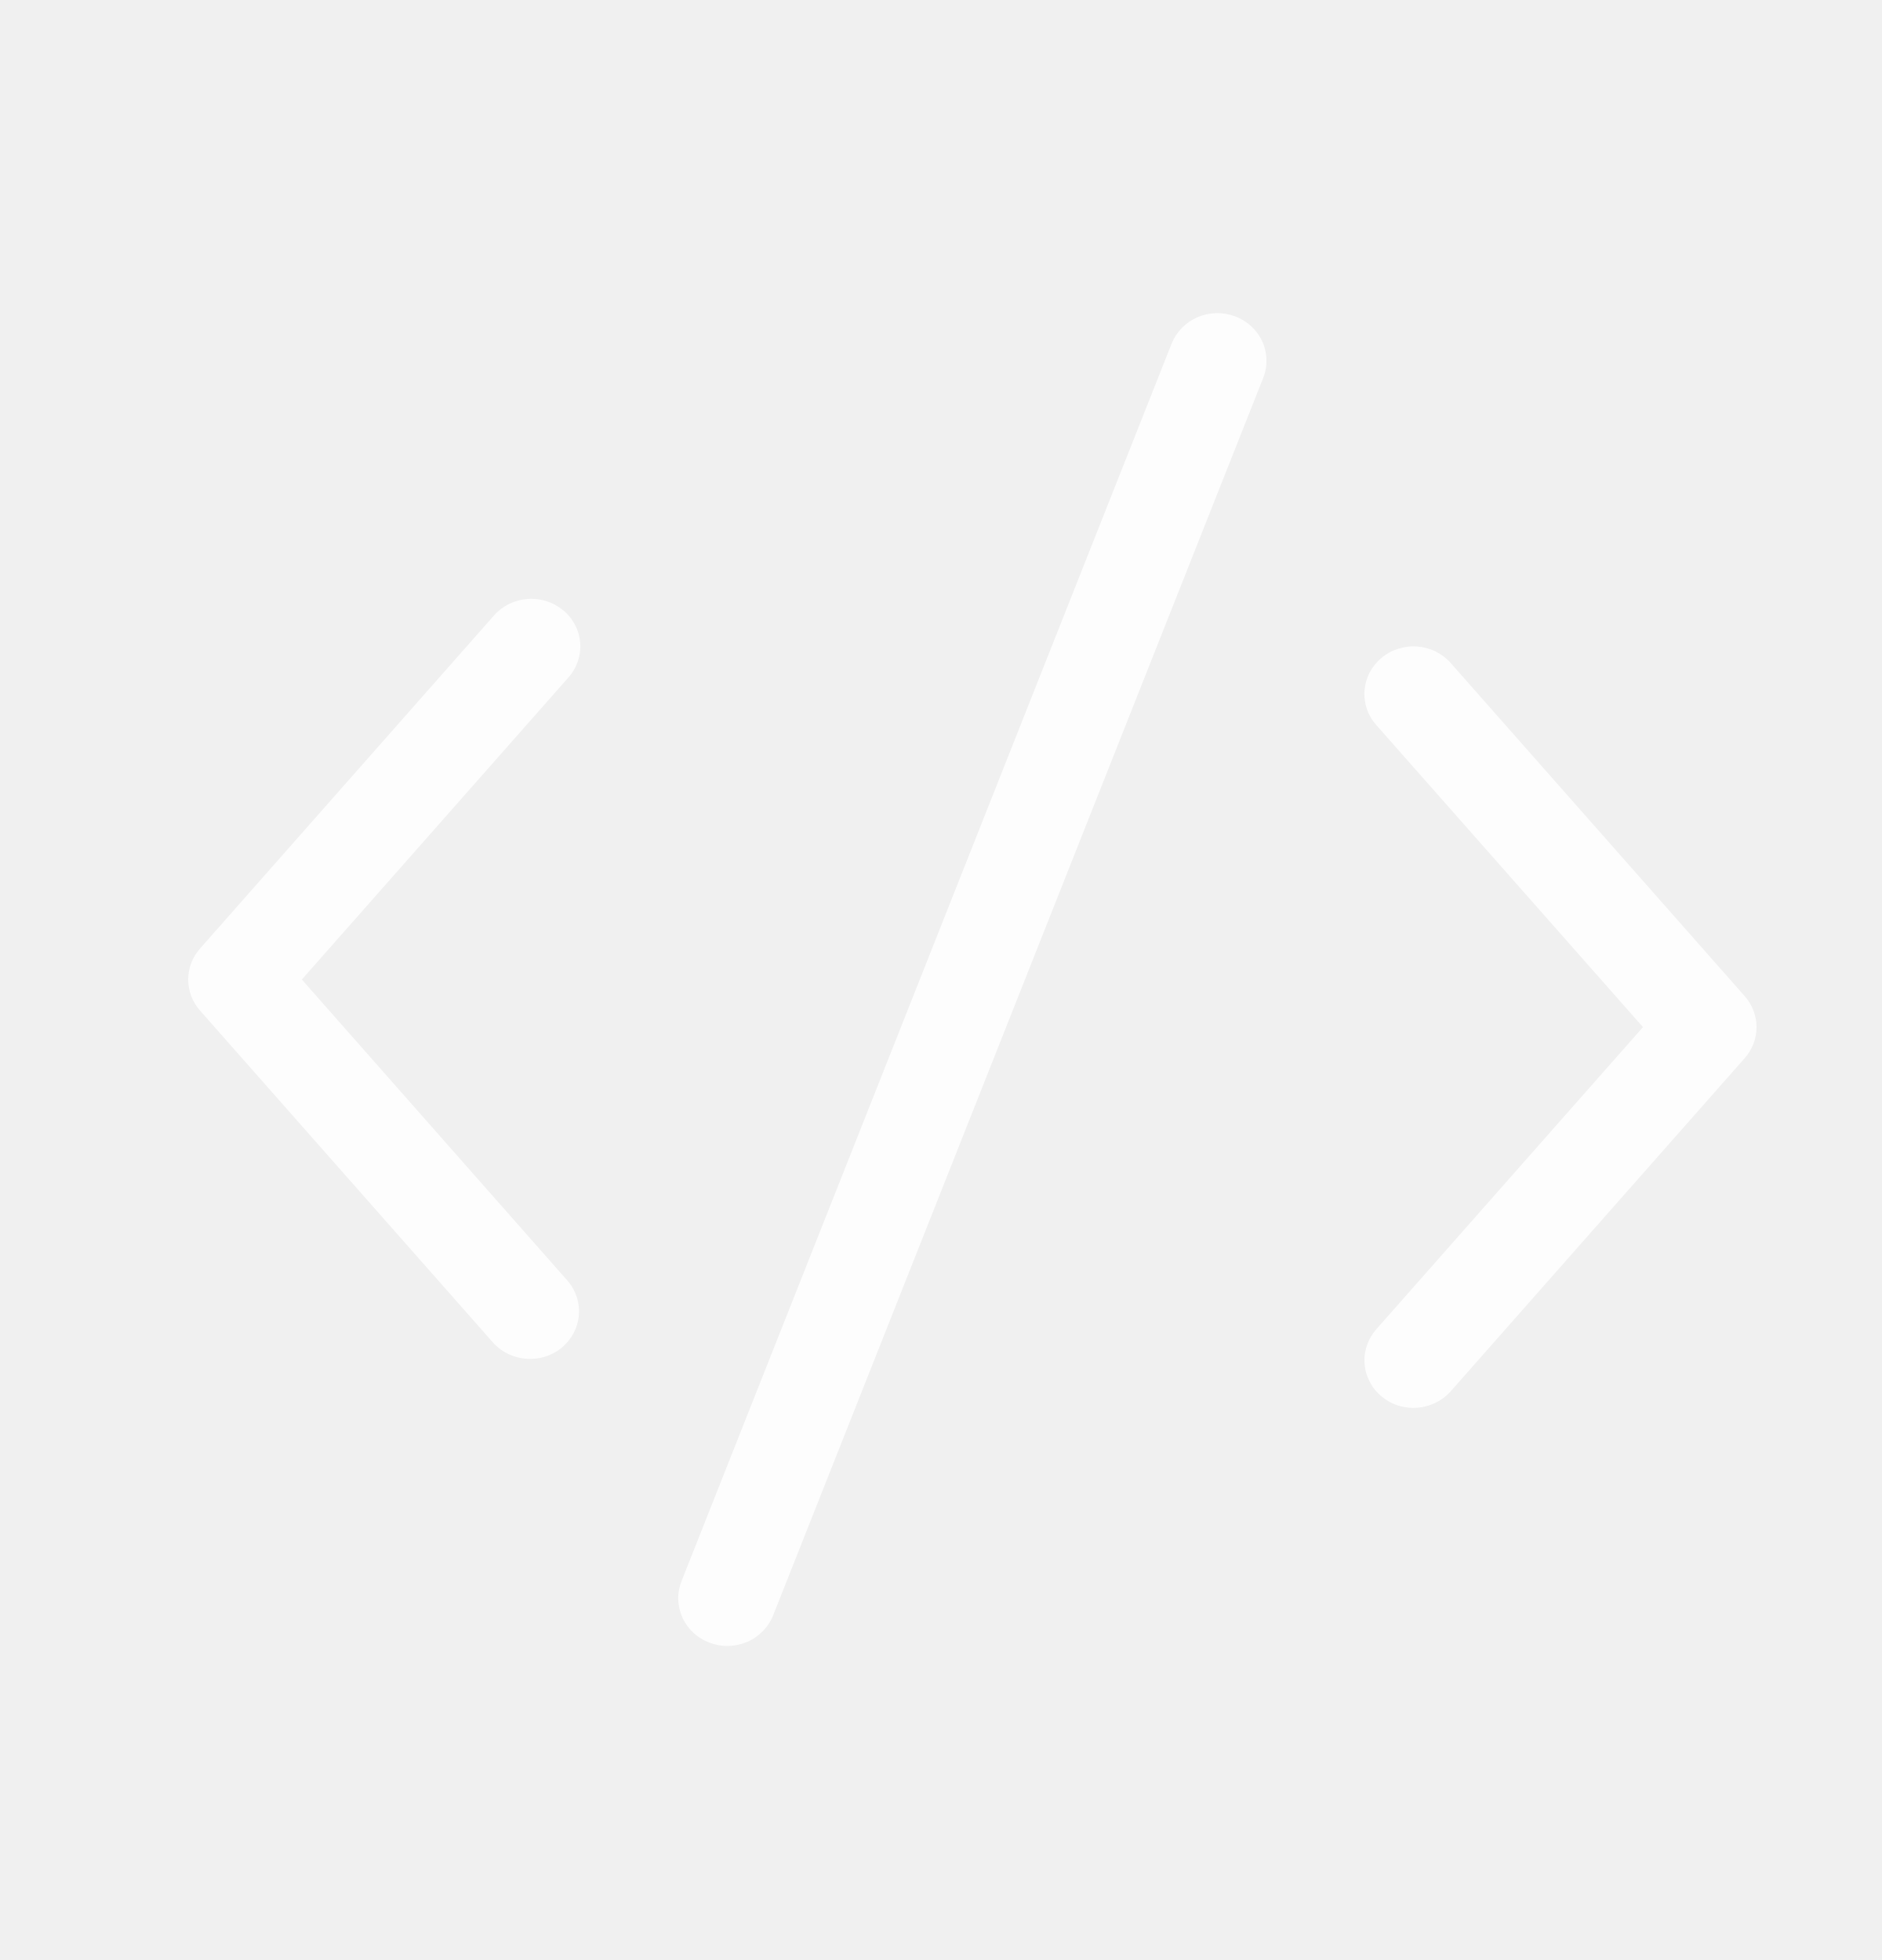
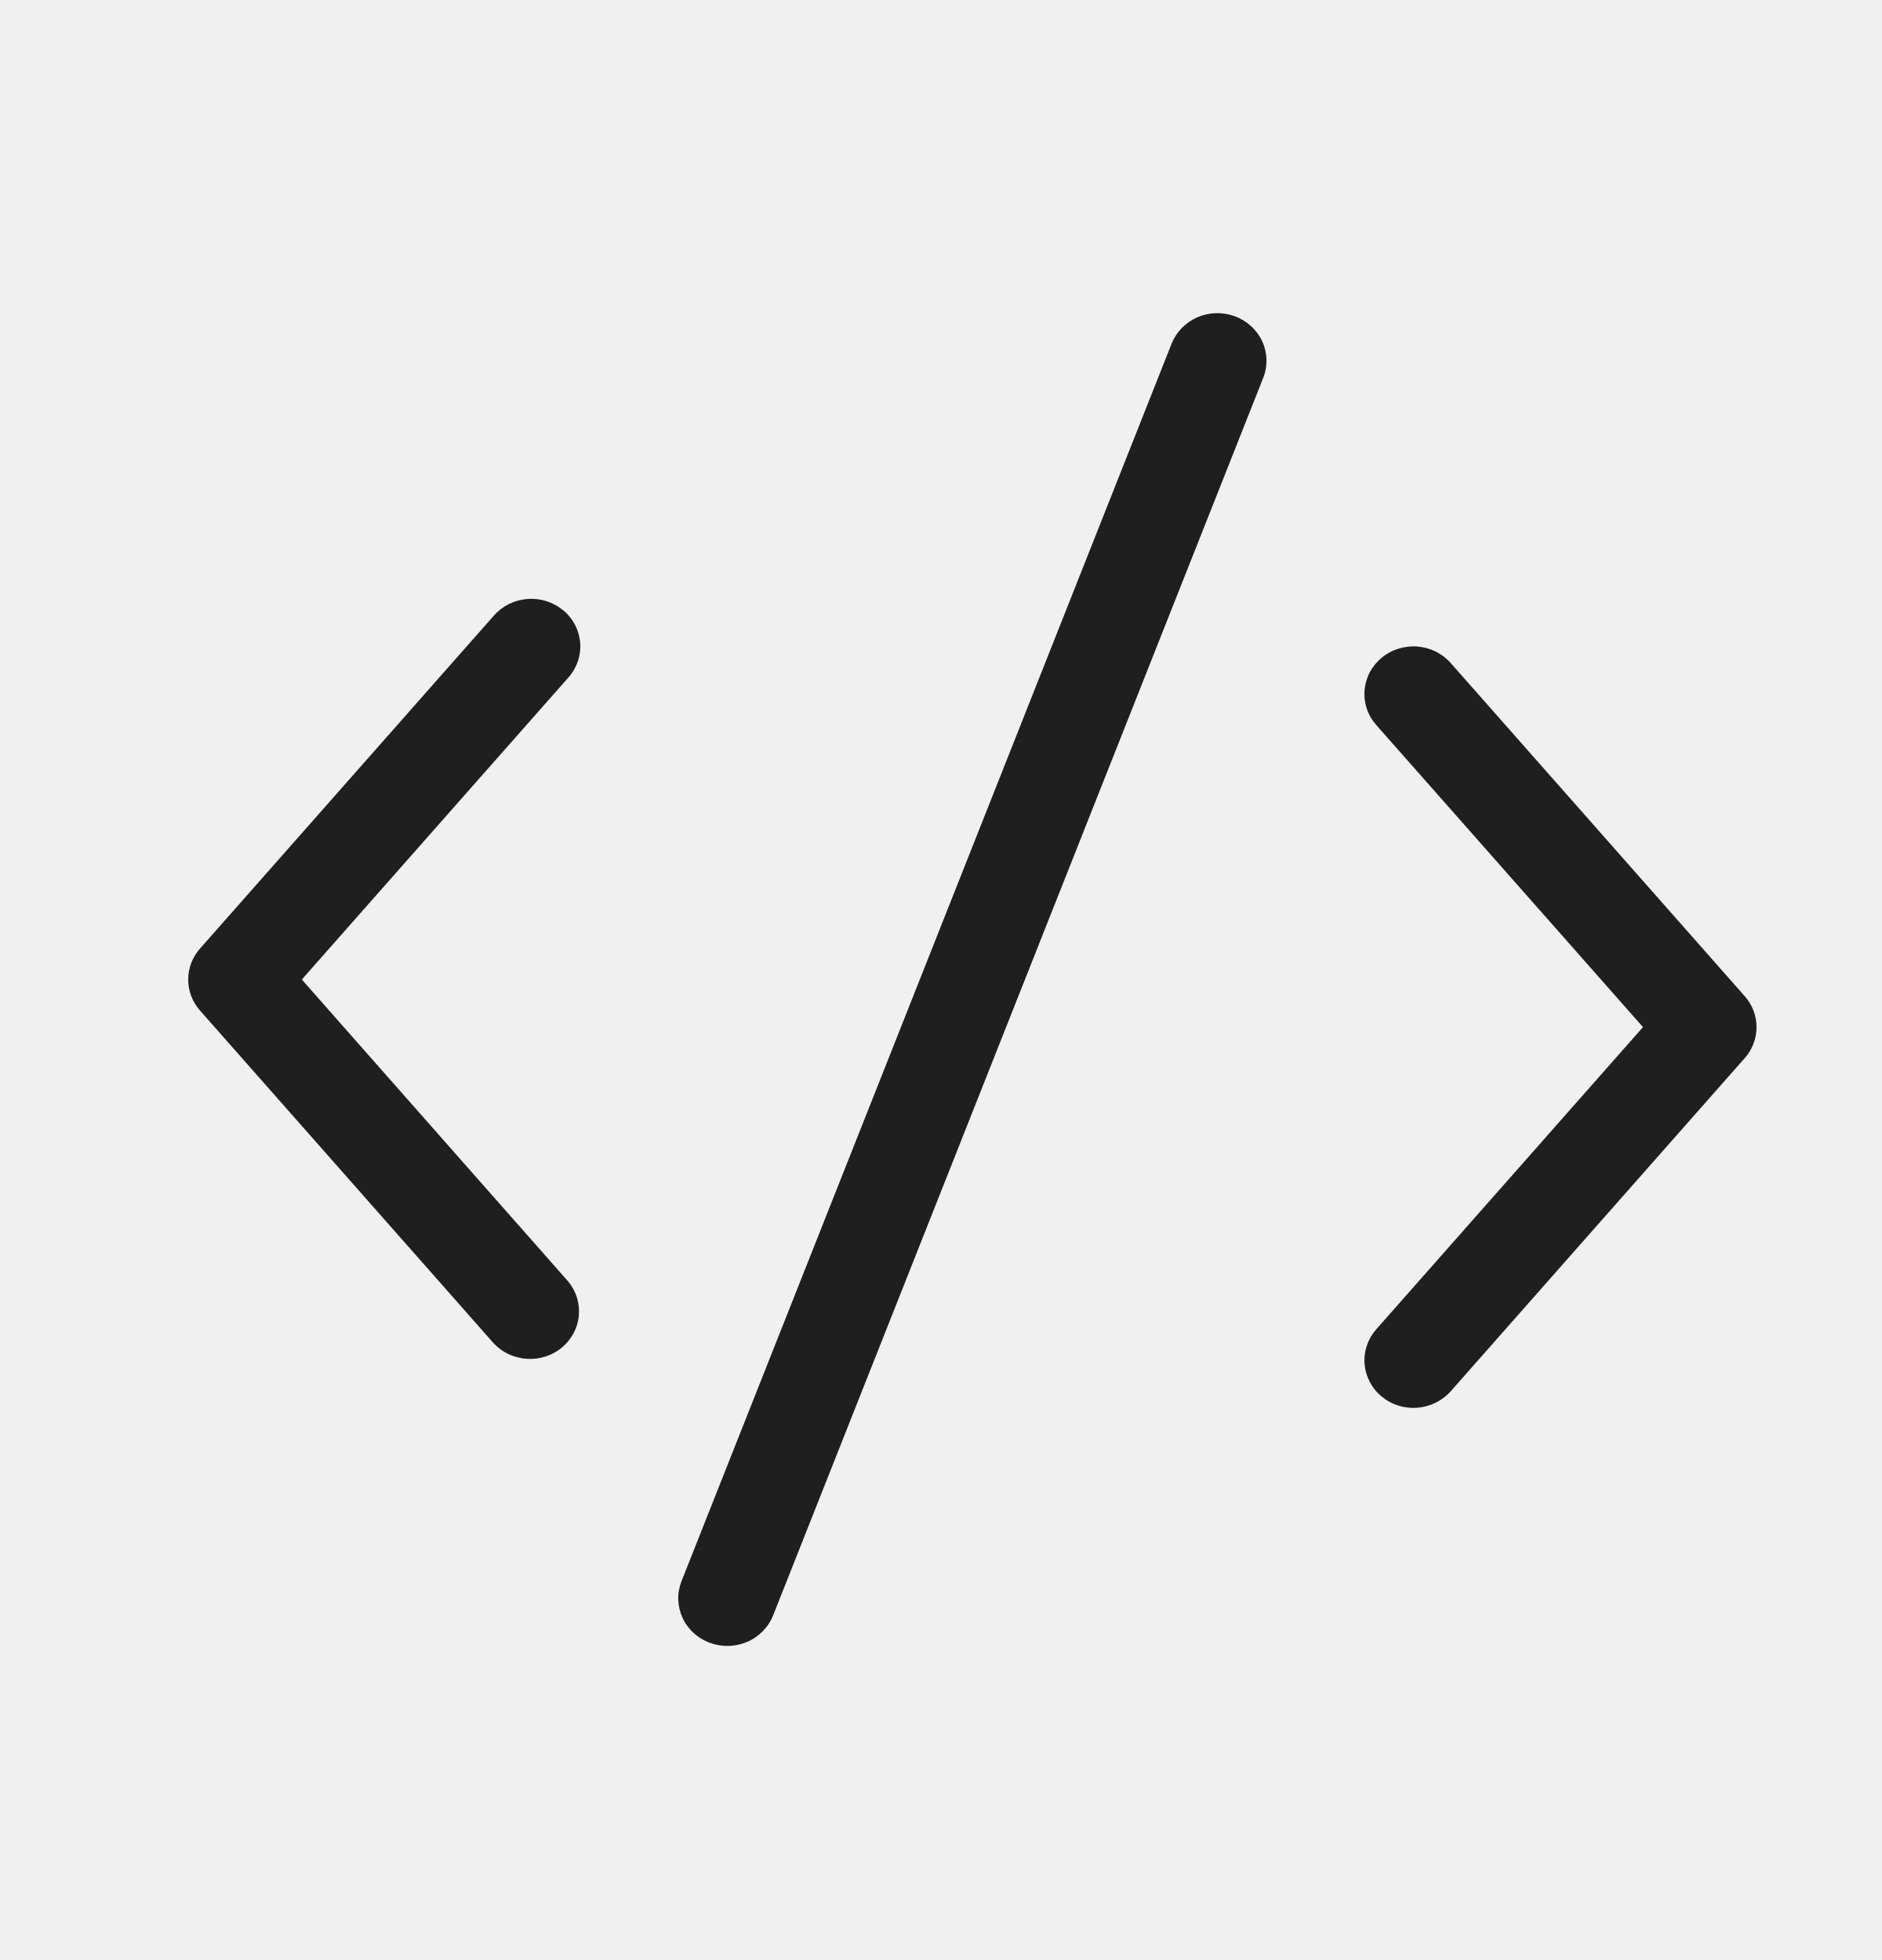
<svg xmlns="http://www.w3.org/2000/svg" width="24" height="25" viewBox="0 0 24 25" fill="none">
-   <path d="M16.109 4.82C16.168 4.67 16.164 4.503 16.097 4.355C16.029 4.208 15.905 4.093 15.75 4.035C15.595 3.977 15.423 3.981 15.271 4.046C15.12 4.112 15.001 4.233 14.941 4.383L8.691 20.168C8.662 20.242 8.647 20.322 8.649 20.401C8.652 20.481 8.67 20.56 8.703 20.633C8.736 20.706 8.784 20.772 8.844 20.827C8.903 20.882 8.973 20.925 9.05 20.953C9.127 20.982 9.208 20.996 9.29 20.994C9.373 20.992 9.453 20.974 9.529 20.942C9.604 20.91 9.671 20.863 9.728 20.805C9.785 20.747 9.829 20.68 9.859 20.605L16.109 4.82ZM7.181 7.783C7.244 7.835 7.295 7.898 7.332 7.969C7.37 8.041 7.392 8.118 7.399 8.198C7.405 8.277 7.395 8.357 7.37 8.433C7.344 8.509 7.303 8.58 7.25 8.64L3.849 12.494L7.249 16.349C7.349 16.472 7.397 16.628 7.381 16.785C7.366 16.941 7.288 17.085 7.166 17.188C7.043 17.29 6.884 17.342 6.723 17.332C6.561 17.323 6.41 17.254 6.3 17.139L2.55 12.889C2.453 12.779 2.4 12.639 2.4 12.494C2.4 12.349 2.453 12.21 2.55 12.1L6.3 7.85C6.408 7.728 6.561 7.652 6.727 7.64C6.892 7.627 7.055 7.679 7.181 7.784V7.783ZM17.619 17.812C17.556 17.761 17.505 17.697 17.468 17.626C17.431 17.555 17.408 17.478 17.402 17.398C17.395 17.319 17.405 17.239 17.431 17.163C17.456 17.087 17.497 17.017 17.55 16.956L20.952 13.101L17.55 9.247C17.497 9.187 17.456 9.117 17.43 9.041C17.405 8.965 17.395 8.885 17.401 8.805C17.408 8.726 17.43 8.648 17.467 8.577C17.504 8.506 17.556 8.443 17.618 8.391C17.68 8.339 17.753 8.299 17.831 8.275C17.909 8.25 17.991 8.24 18.073 8.246C18.155 8.253 18.235 8.274 18.308 8.31C18.381 8.347 18.446 8.396 18.5 8.457L22.25 12.707C22.347 12.817 22.4 12.957 22.4 13.101C22.4 13.246 22.347 13.386 22.25 13.496L18.5 17.746C18.447 17.806 18.381 17.856 18.308 17.892C18.235 17.928 18.155 17.95 18.073 17.956C17.992 17.962 17.909 17.953 17.831 17.928C17.753 17.904 17.681 17.864 17.619 17.812Z" fill="white" fill-opacity="0.87" />
+   <path d="M16.109 4.82C16.168 4.67 16.164 4.503 16.097 4.355C16.029 4.208 15.905 4.093 15.75 4.035C15.595 3.977 15.423 3.981 15.271 4.046C15.12 4.112 15.001 4.233 14.941 4.383L8.691 20.168C8.662 20.242 8.647 20.322 8.649 20.401C8.652 20.481 8.67 20.56 8.703 20.633C8.736 20.706 8.784 20.772 8.844 20.827C8.903 20.882 8.973 20.925 9.05 20.953C9.127 20.982 9.208 20.996 9.29 20.994C9.373 20.992 9.453 20.974 9.529 20.942C9.604 20.91 9.671 20.863 9.728 20.805C9.785 20.747 9.829 20.68 9.859 20.605L16.109 4.82ZM7.181 7.783C7.244 7.835 7.295 7.898 7.332 7.969C7.37 8.041 7.392 8.118 7.399 8.198C7.405 8.277 7.395 8.357 7.37 8.433C7.344 8.509 7.303 8.58 7.25 8.64L3.849 12.494L7.249 16.349C7.349 16.472 7.397 16.628 7.381 16.785C7.366 16.941 7.288 17.085 7.166 17.188C7.043 17.29 6.884 17.342 6.723 17.332C6.561 17.323 6.41 17.254 6.3 17.139L2.55 12.889C2.453 12.779 2.4 12.639 2.4 12.494C2.4 12.349 2.453 12.21 2.55 12.1L6.3 7.85C6.408 7.728 6.561 7.652 6.727 7.64C6.892 7.627 7.055 7.679 7.181 7.784V7.783ZM17.619 17.812C17.556 17.761 17.505 17.697 17.468 17.626C17.431 17.555 17.408 17.478 17.402 17.398C17.395 17.319 17.405 17.239 17.431 17.163C17.456 17.087 17.497 17.017 17.55 16.956L20.952 13.101L17.55 9.247C17.497 9.187 17.456 9.117 17.43 9.041C17.405 8.965 17.395 8.885 17.401 8.805C17.408 8.726 17.43 8.648 17.467 8.577C17.504 8.506 17.556 8.443 17.618 8.391C17.68 8.339 17.753 8.299 17.831 8.275C17.909 8.25 17.991 8.24 18.073 8.246C18.155 8.253 18.235 8.274 18.308 8.31C18.381 8.347 18.446 8.396 18.5 8.457L22.25 12.707C22.347 12.817 22.4 12.957 22.4 13.101C22.4 13.246 22.347 13.386 22.25 13.496L18.5 17.746C18.447 17.806 18.381 17.856 18.308 17.892C18.235 17.928 18.155 17.95 18.073 17.956C17.992 17.962 17.909 17.953 17.831 17.928C17.753 17.904 17.681 17.864 17.619 17.812Z" fill="currentColor" fill-opacity="0.87" />
</svg>
